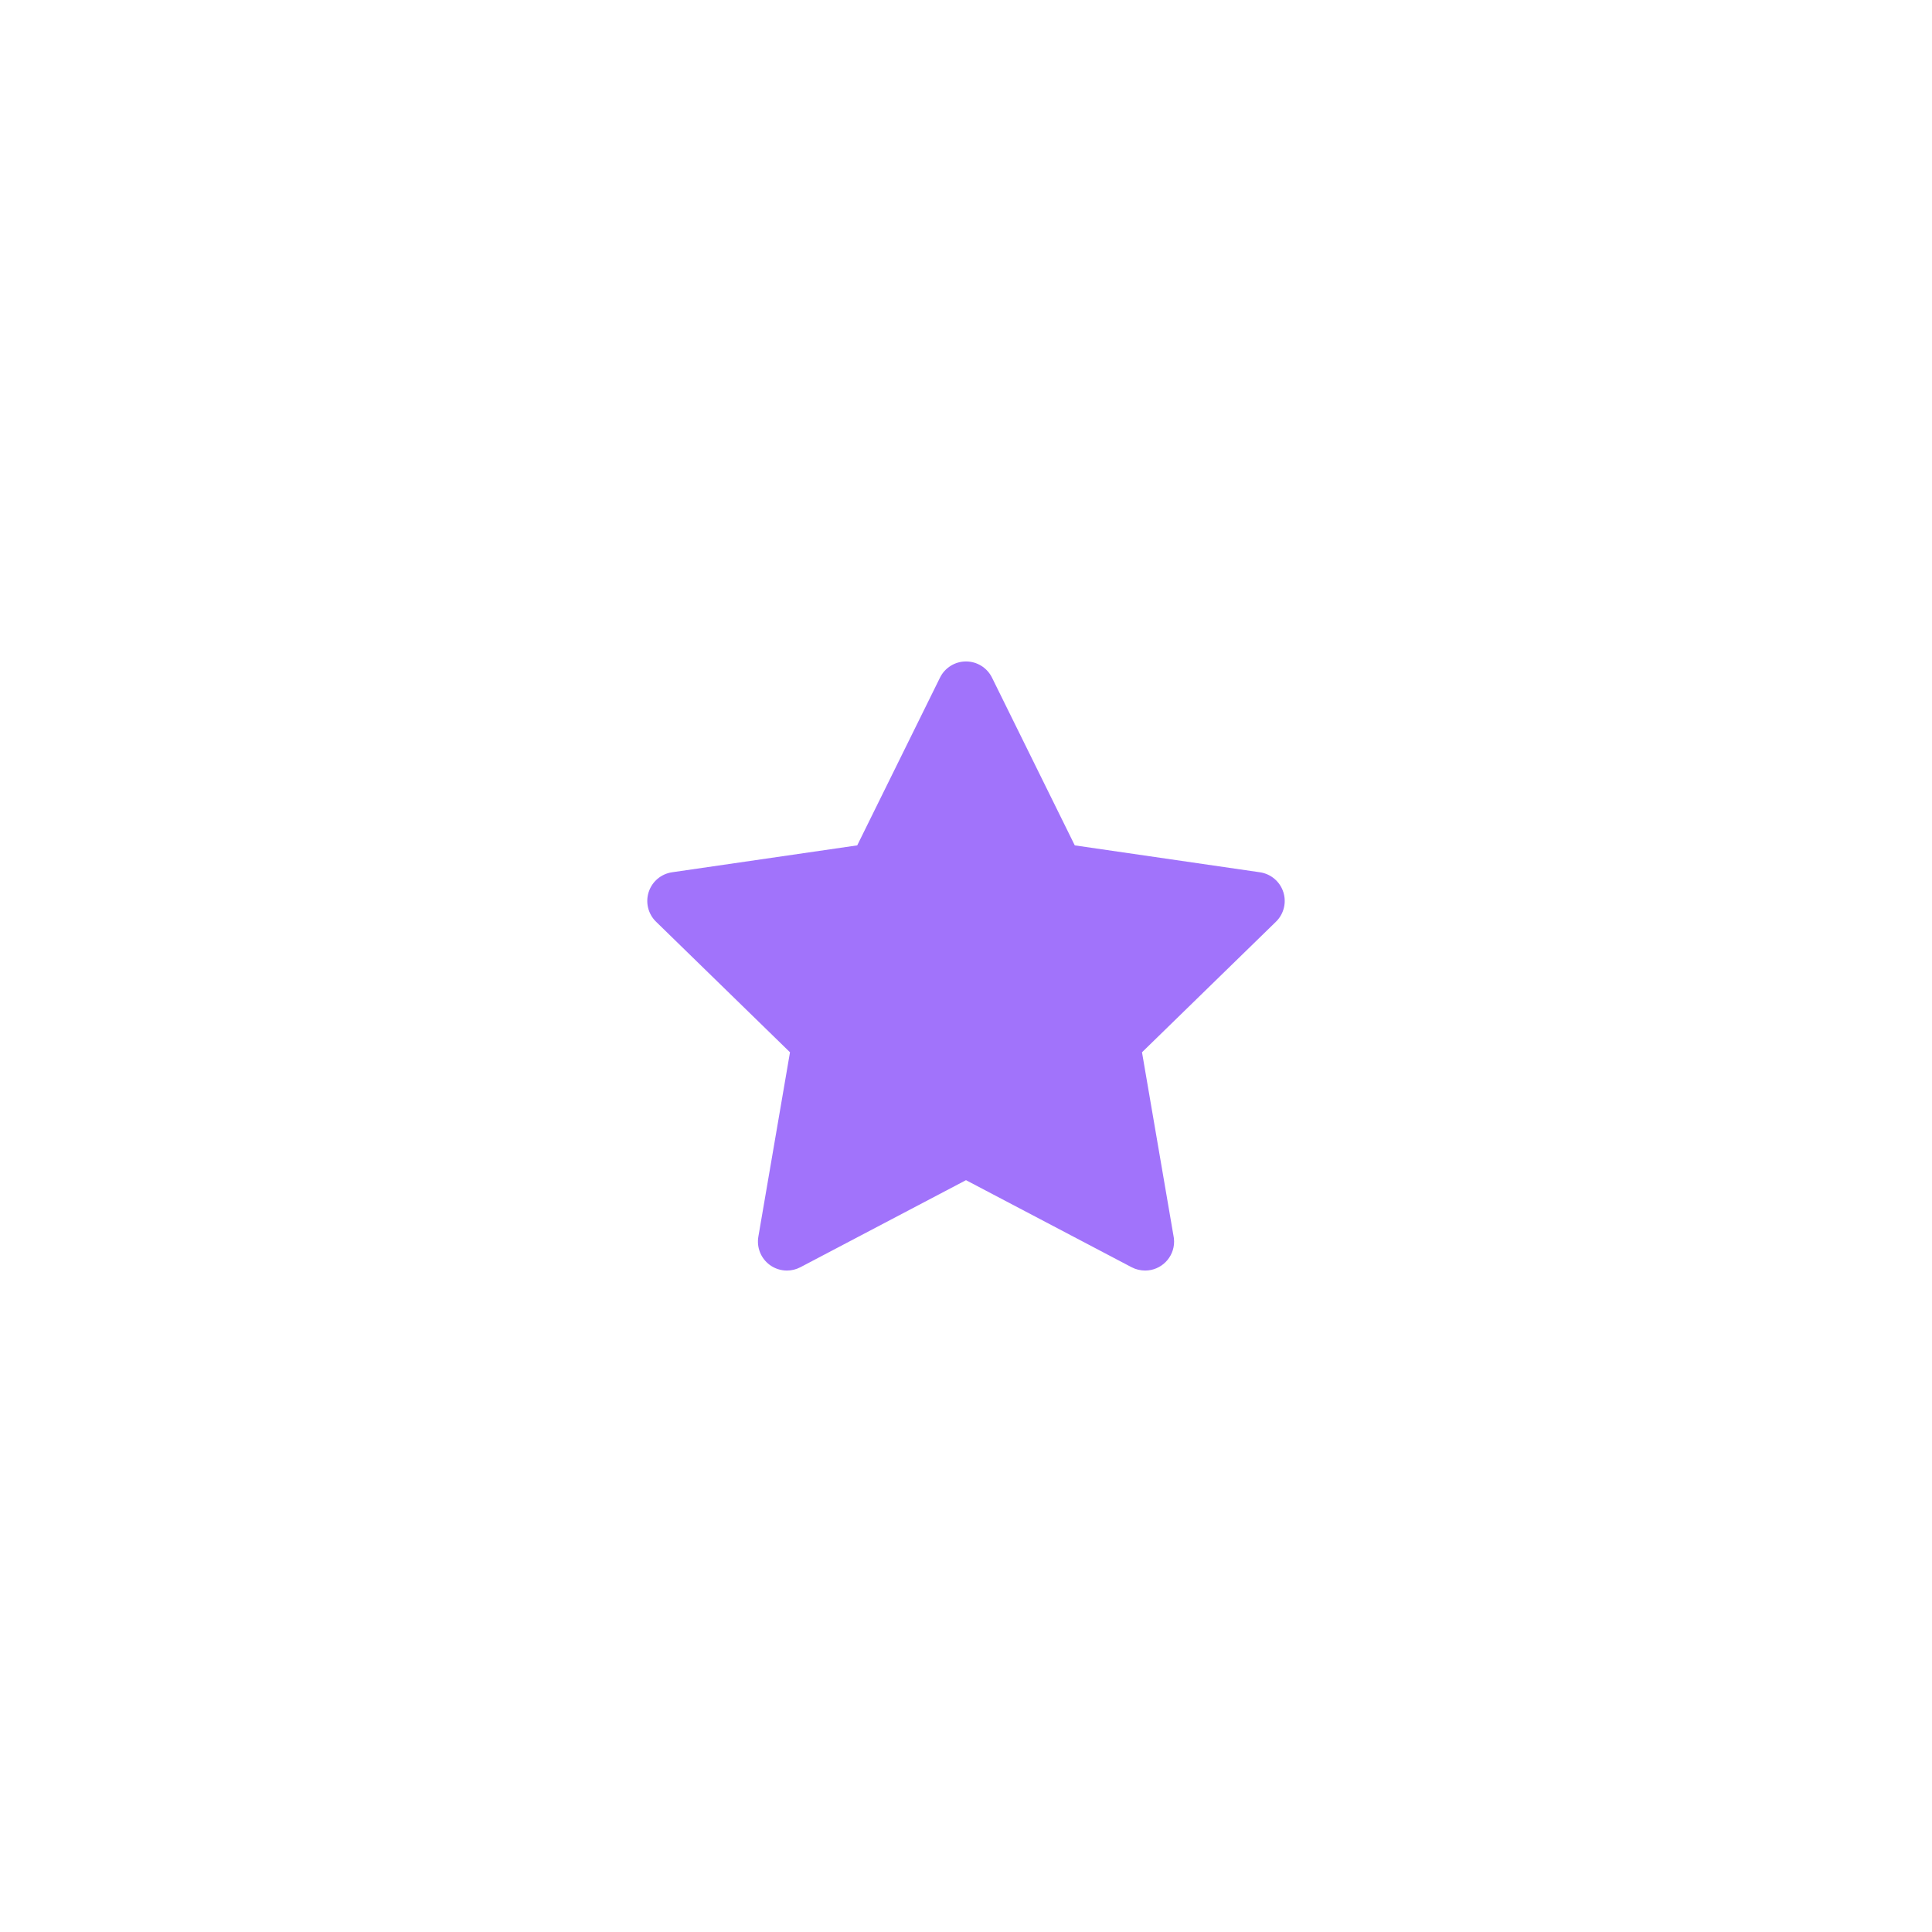
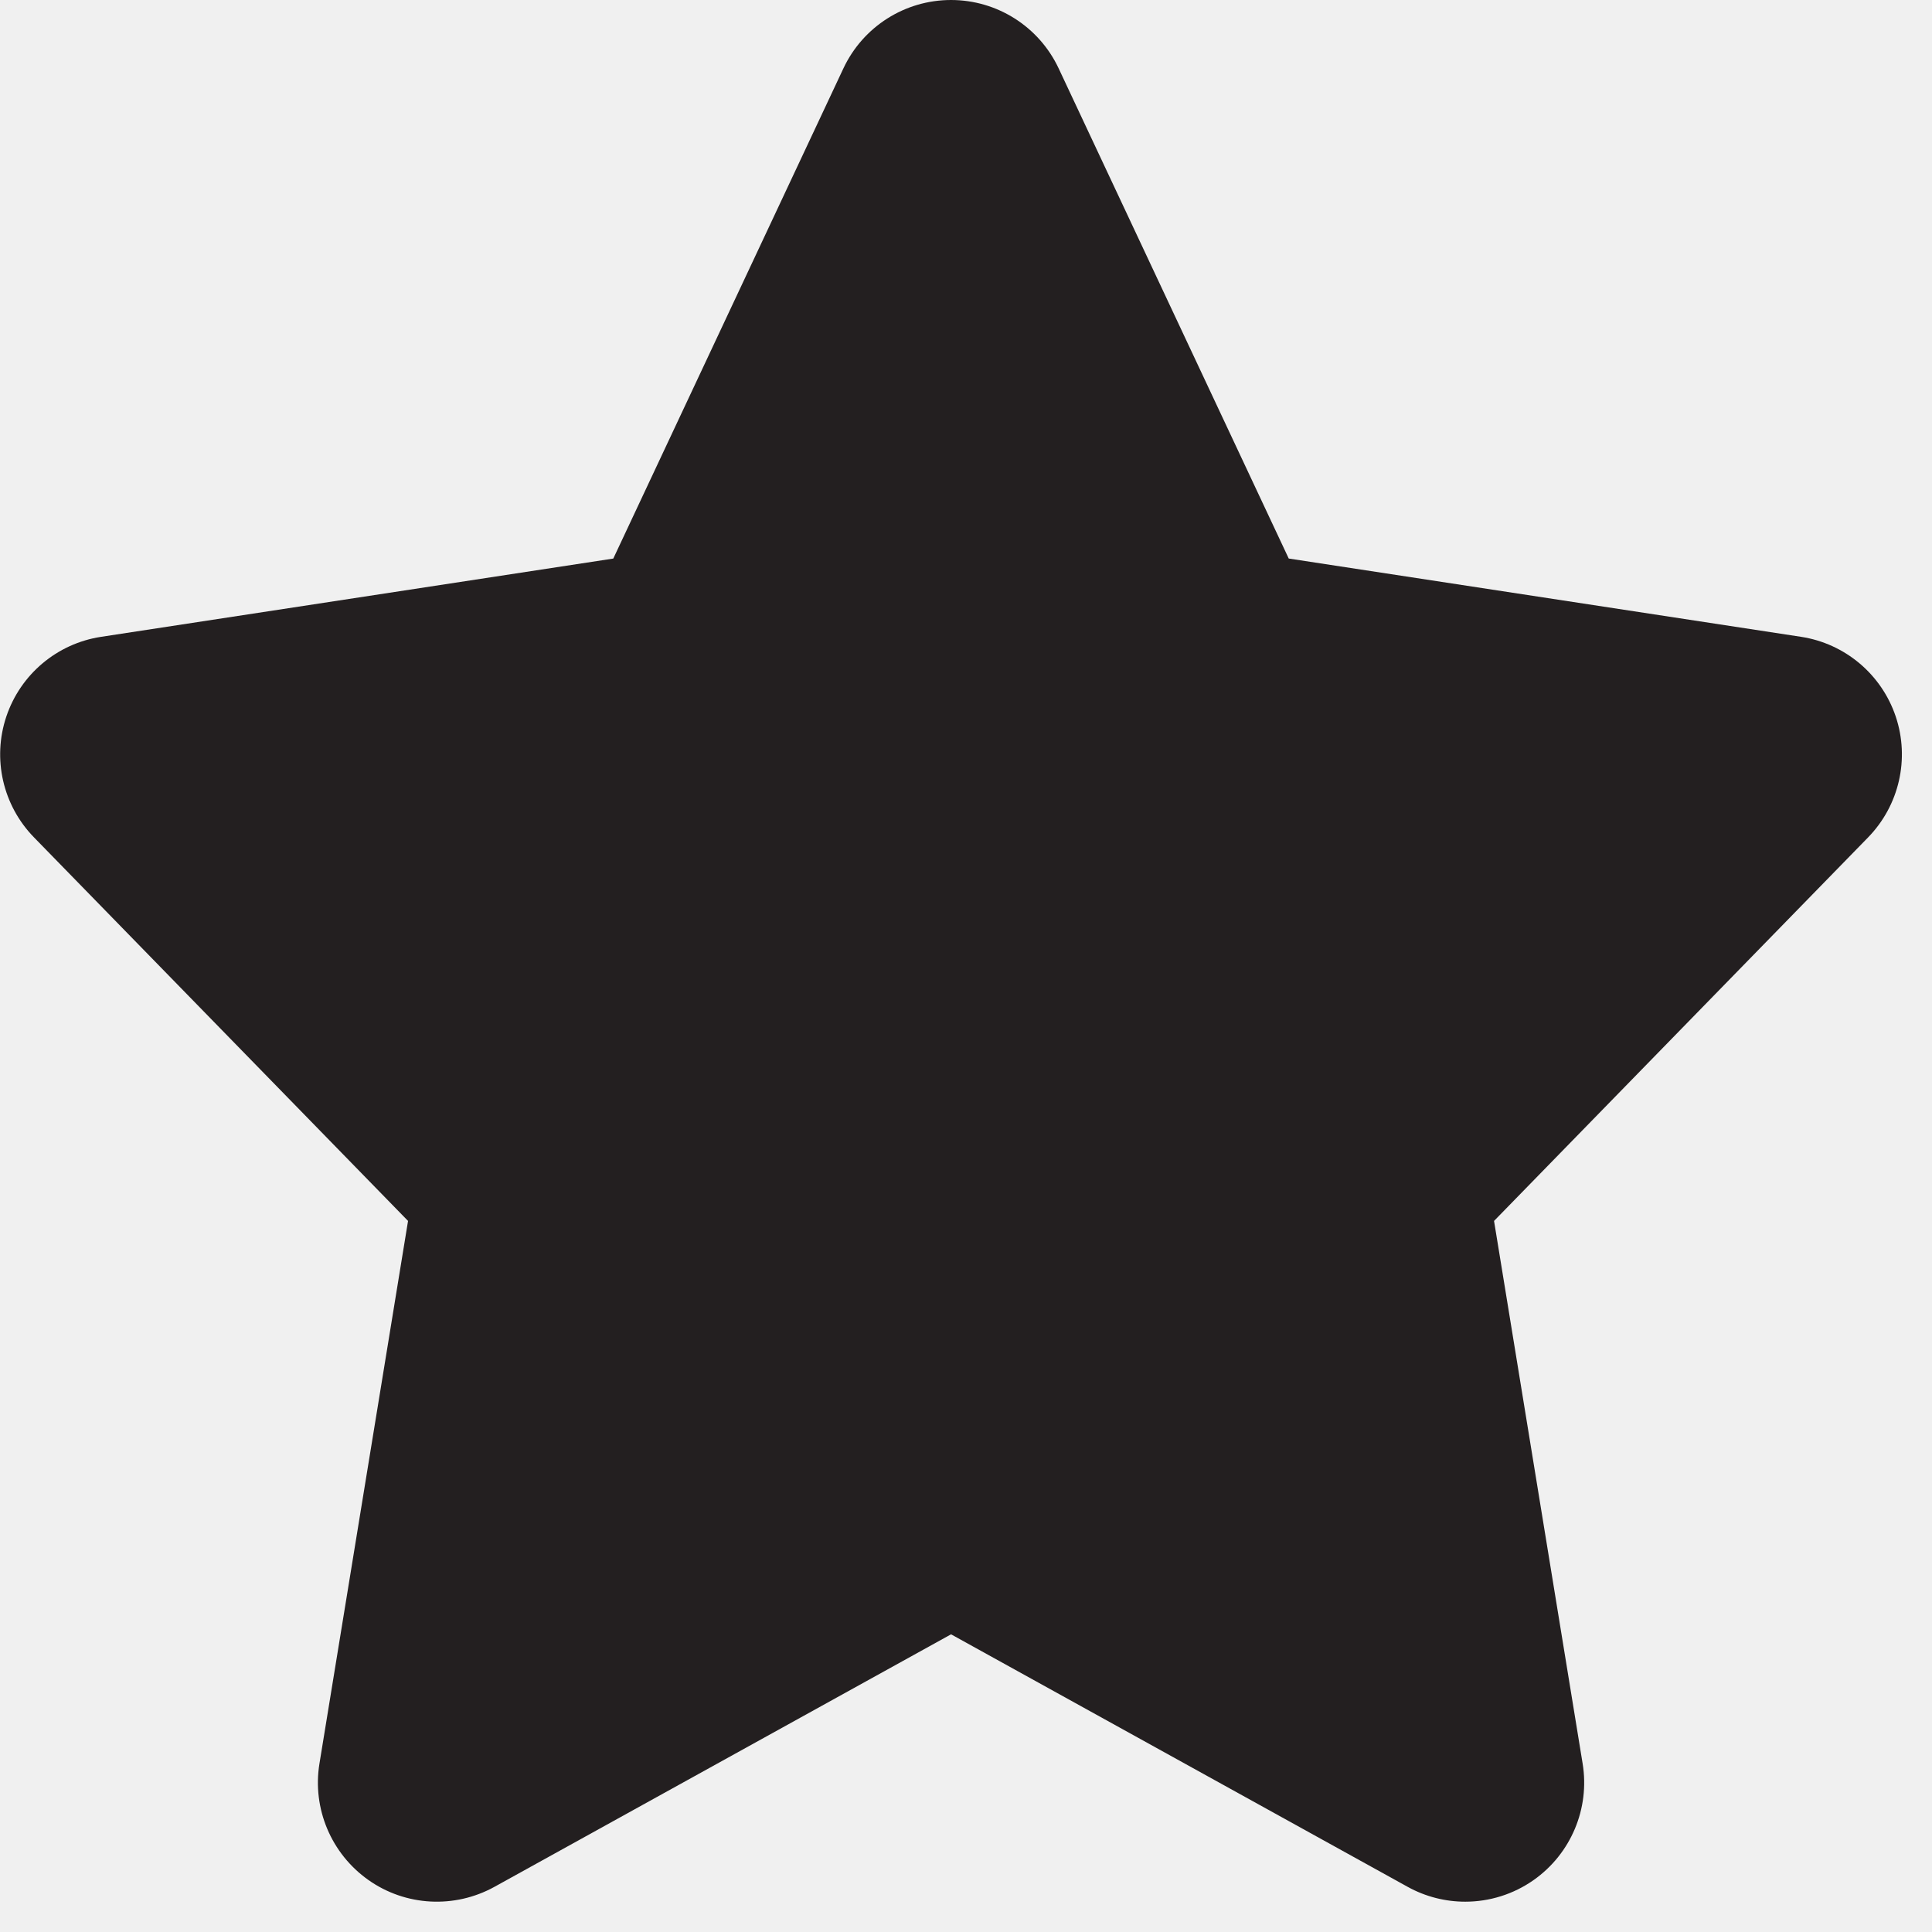
- <svg xmlns="http://www.w3.org/2000/svg" version="1.1" width="1000" height="1000" viewBox="0 0 1000 1000" xml:space="preserve">
-   <defs>
- </defs>
-   <rect x="0" y="0" width="100%" height="100%" fill="#ffffff" />
-   <g transform="matrix(1 0 0 1 500 500)" id="551520">
-     <path style="stroke: none; stroke-width: 1; stroke-dasharray: none; stroke-linecap: butt; stroke-dashoffset: 0; stroke-linejoin: miter; stroke-miterlimit: 4; is-custom-font: none; font-file-url: none; fill: rgb(161,115,251); fill-rule: nonzero; opacity: 1;" vector-effect="non-scaling-stroke" transform=" translate(-164.972, -164.971)" d="M 329.208 126.666 c -1.765 -5.431 -6.459 -9.389 -12.109 -10.209 l -95.822 -13.922 l -42.854 -86.837 c -2.527 -5.12 -7.742 -8.362 -13.451 -8.362 c -5.71 0 -10.925 3.242 -13.451 8.362 l -42.851 86.836 l -95.825 13.922 c -5.65 0.821 -10.345 4.779 -12.109 10.209 c -1.764 5.431 -0.293 11.392 3.796 15.377 l 69.339 67.582 L 57.496 305.07 c -0.965 5.628 1.348 11.315 5.967 14.671 c 2.613 1.899 5.708 2.865 8.818 2.865 c 2.387 0 4.784 -0.569 6.979 -1.723 l 85.711 -45.059 l 85.71 45.059 c 2.208 1.161 4.626 1.714 7.021 1.723 c 8.275 -0.012 14.979 -6.723 14.979 -15 c 0 -1.152 -0.13 -2.275 -0.376 -3.352 l -16.233 -94.629 l 69.339 -67.583 C 329.501 138.057 330.972 132.096 329.208 126.666 z" stroke-linecap="round" />
-   </g>
+ <svg xmlns="http://www.w3.org/2000/svg" version="1.0" id="Layer_1" width="800px" height="800px" viewBox="0 0 64 64" enable-background="new 0 0 64 64" xml:space="preserve">
+   <path fill="#231F20" d="M62.799,23.737c-0.47-1.399-1.681-2.419-3.139-2.642l-16.969-2.593L35.069,2.265  C34.419,0.881,33.03,0,31.504,0c-1.527,0-2.915,0.881-3.565,2.265l-7.623,16.238L3.347,21.096c-1.458,0.223-2.669,1.242-3.138,2.642  c-0.469,1.4-0.115,2.942,0.916,4l12.392,12.707l-2.935,17.977c-0.242,1.488,0.389,2.984,1.62,3.854  c1.23,0.87,2.854,0.958,4.177,0.228l15.126-8.365l15.126,8.365c0.597,0.33,1.254,0.492,1.908,0.492c0.796,0,1.592-0.242,2.269-0.72  c1.231-0.869,1.861-2.365,1.619-3.854l-2.935-17.977l12.393-12.707C62.914,26.68,63.268,25.138,62.799,23.737z" />
</svg>
